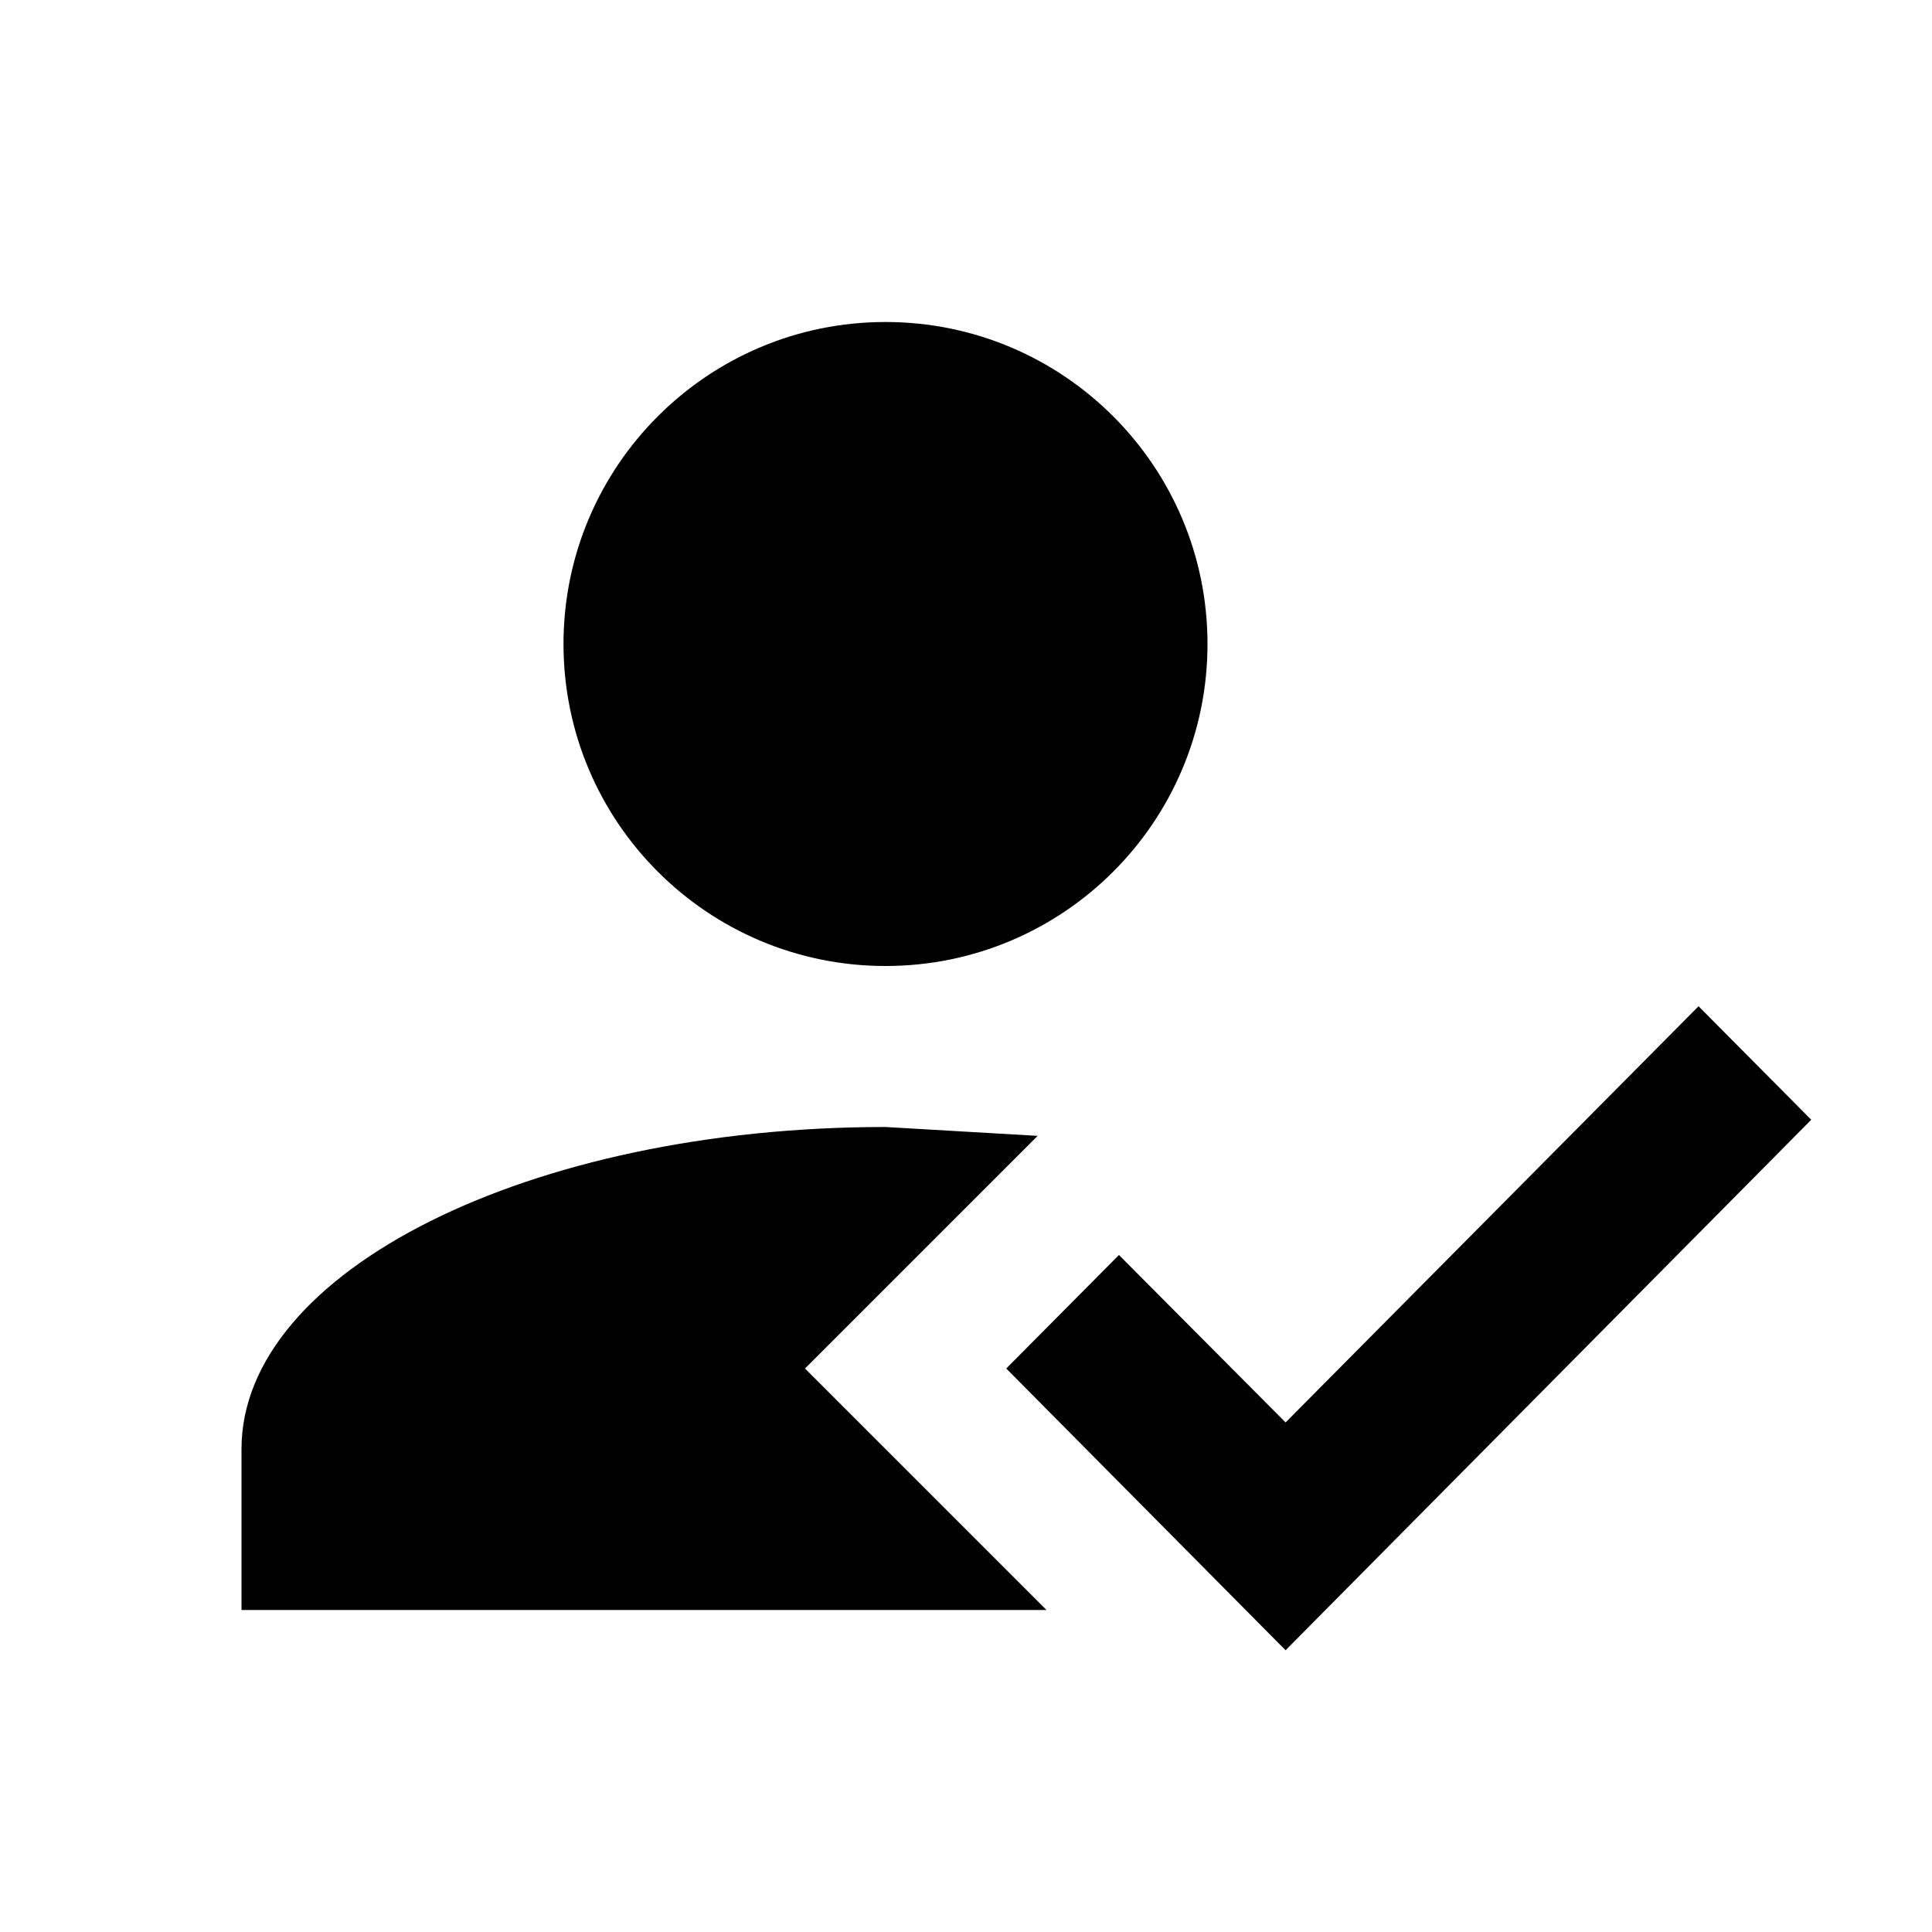
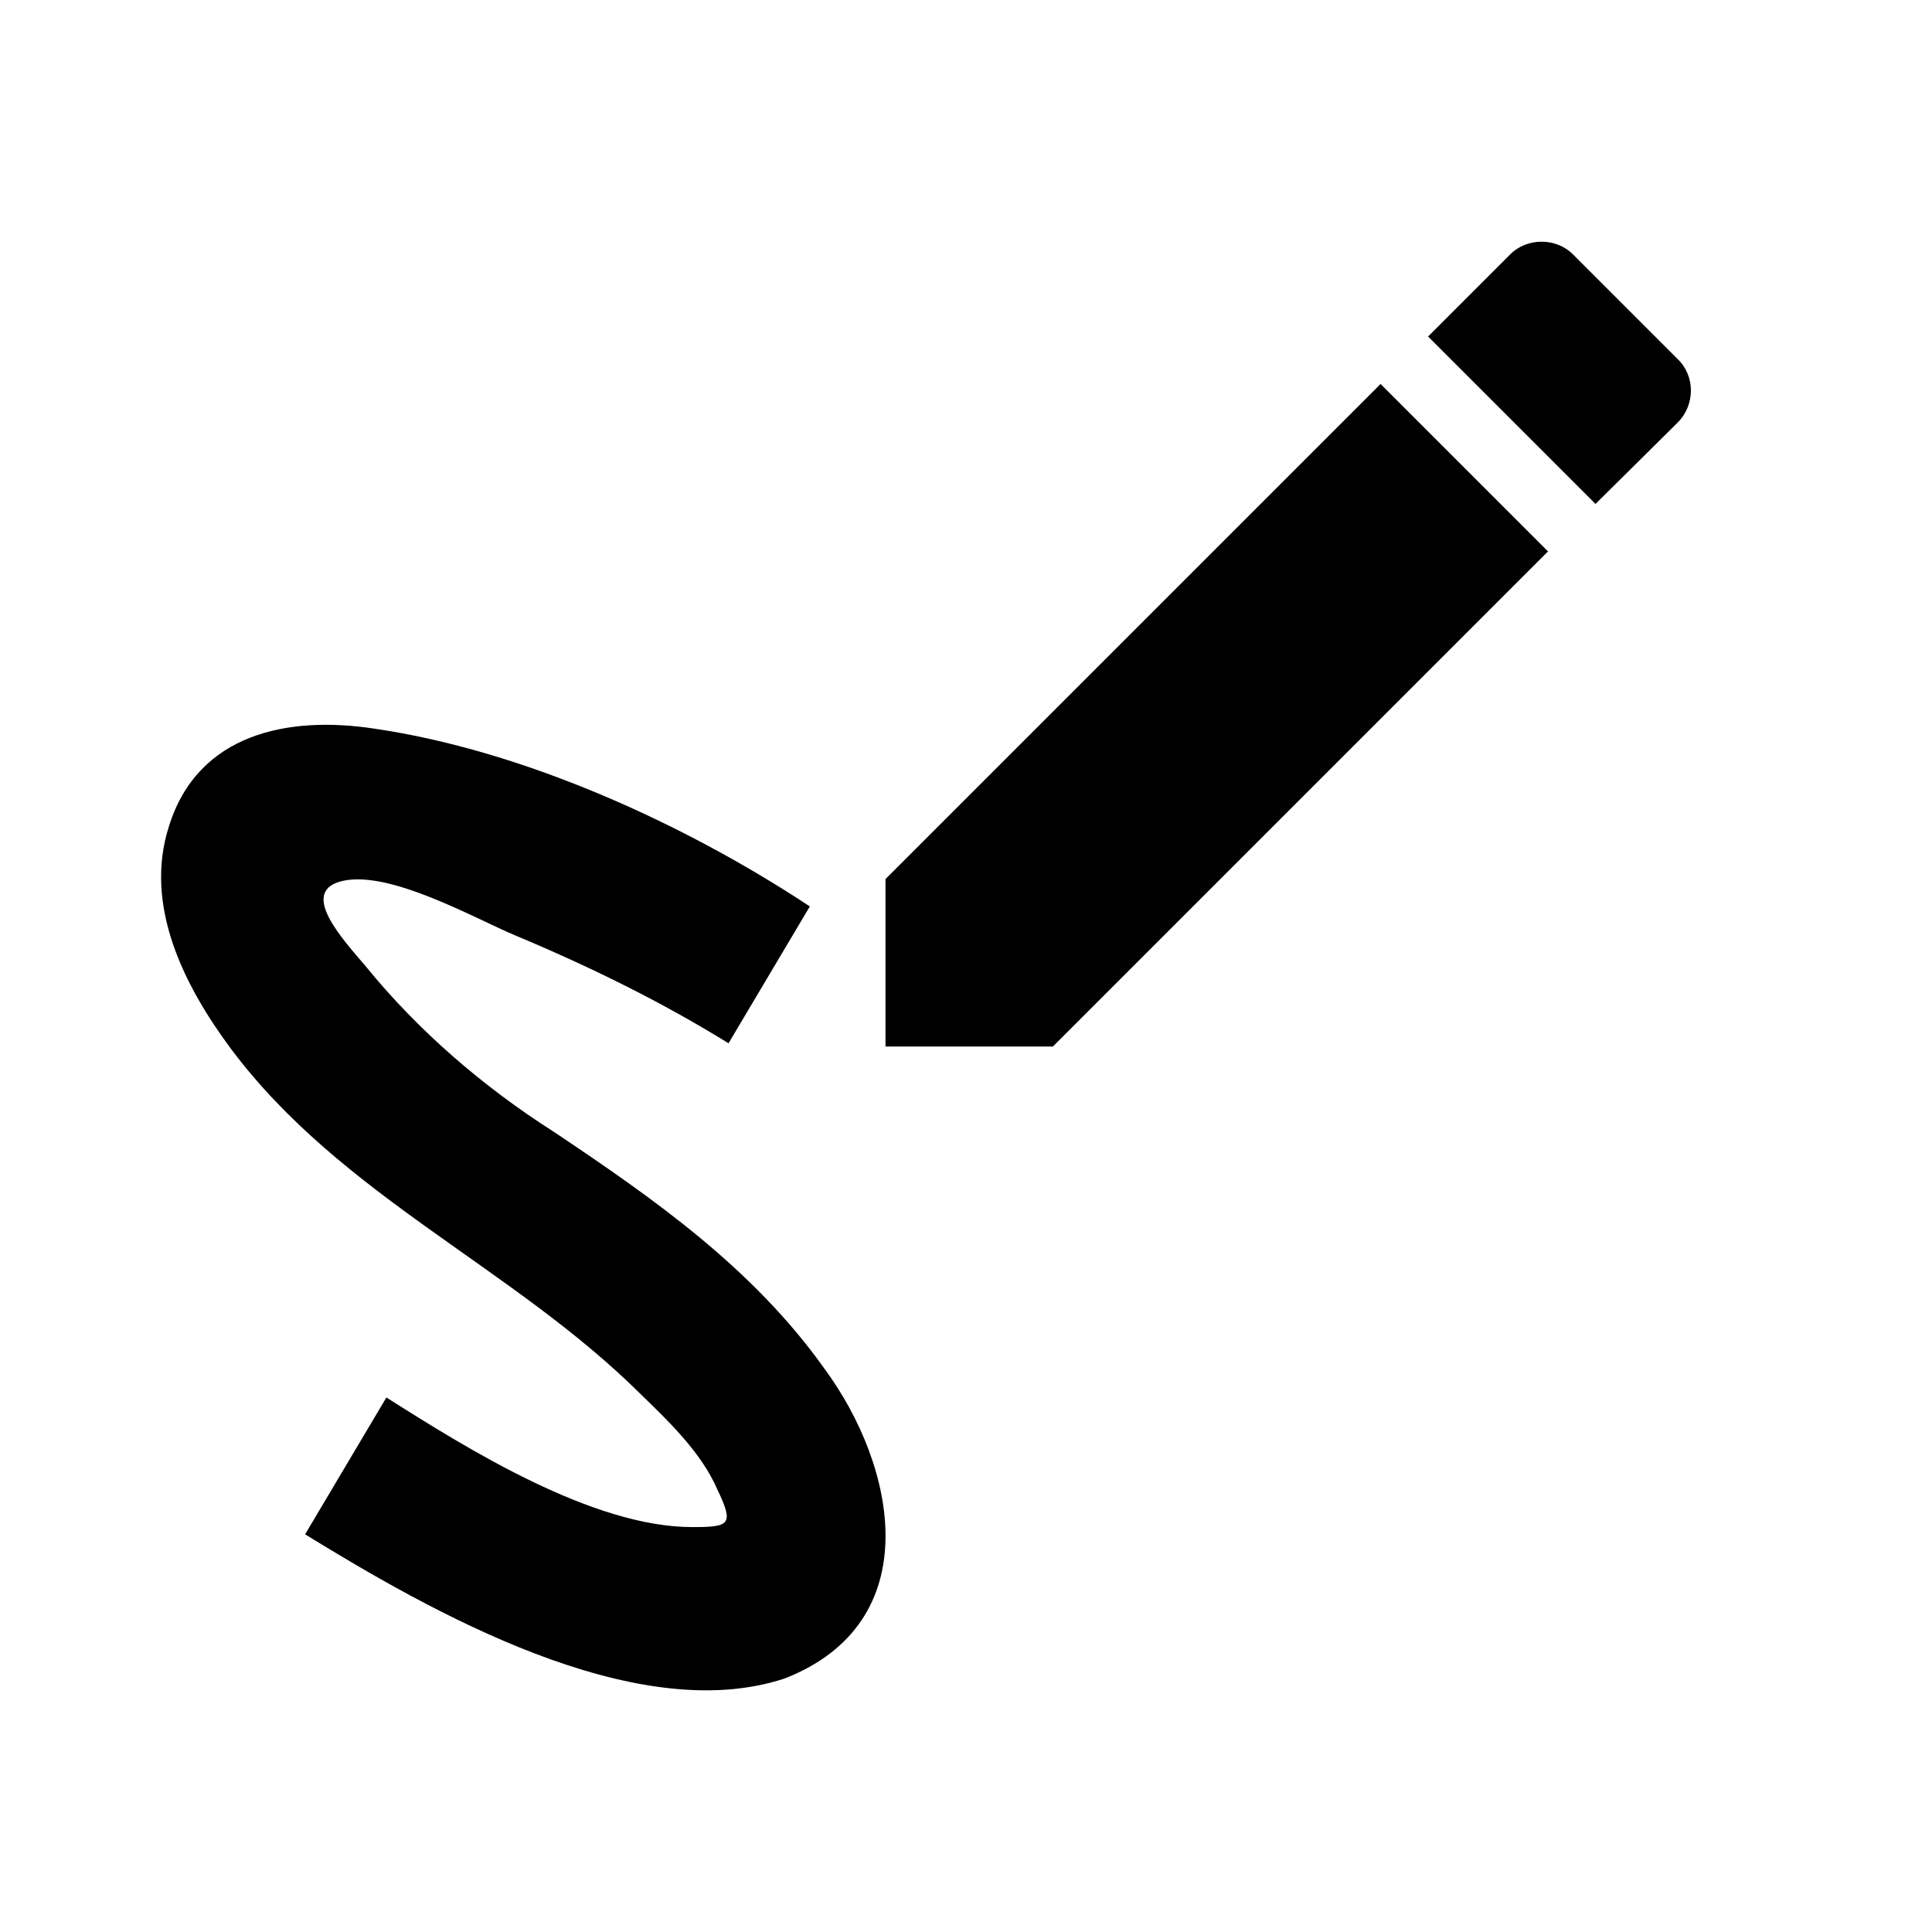
<svg viewBox="0 0 24 24">
-   <path d="M21.1 12.5l1.4 1.41-6.53 6.59L12.5 17l1.4-1.41 2.07 2.08 5.13-5.17M10 17l3 3H3v-2c0-2.21 3.58-4 8-4l1.89.11L10 17m1-13a4 4 0 0 1 4 4 4 4 0 0 1-4 4 4 4 0 0 1-4-4 4 4 0 0 1 4-4z" />
+   <path d="M9.75 20.85C11.53 20.15 11.14 18.22 10.24 17C9.35 15.75 8.12 14.89 6.88 14.06C6 13.5 5.19 12.8 4.54 12C4.26 11.67 3.69 11.06 4.27 10.94C4.86 10.82 5.88 11.4 6.4 11.62C7.31 12 8.21 12.44 9.05 12.96L10.06 11.26C8.5 10.23 6.5 9.32 4.64 9.05C3.58 8.89 2.46 9.11 2.1 10.26C1.78 11.25 2.29 12.25 2.87 13.03C4.24 14.86 6.37 15.74 7.96 17.32C8.3 17.65 8.71 18.04 8.91 18.5C9.12 18.94 9.07 18.97 8.6 18.97C7.36 18.97 5.81 18 4.8 17.36L3.79 19.06C5.32 20 7.88 21.47 9.75 20.85M20.84 5.25C21.06 5.03 21.06 4.67 20.84 4.46L19.54 3.16C19.33 2.95 18.97 2.95 18.76 3.16L17.74 4.18L19.82 6.26M11 10.92V13H13.08L19.23 6.85L17.15 4.77L11 10.92Z" />
</svg>
